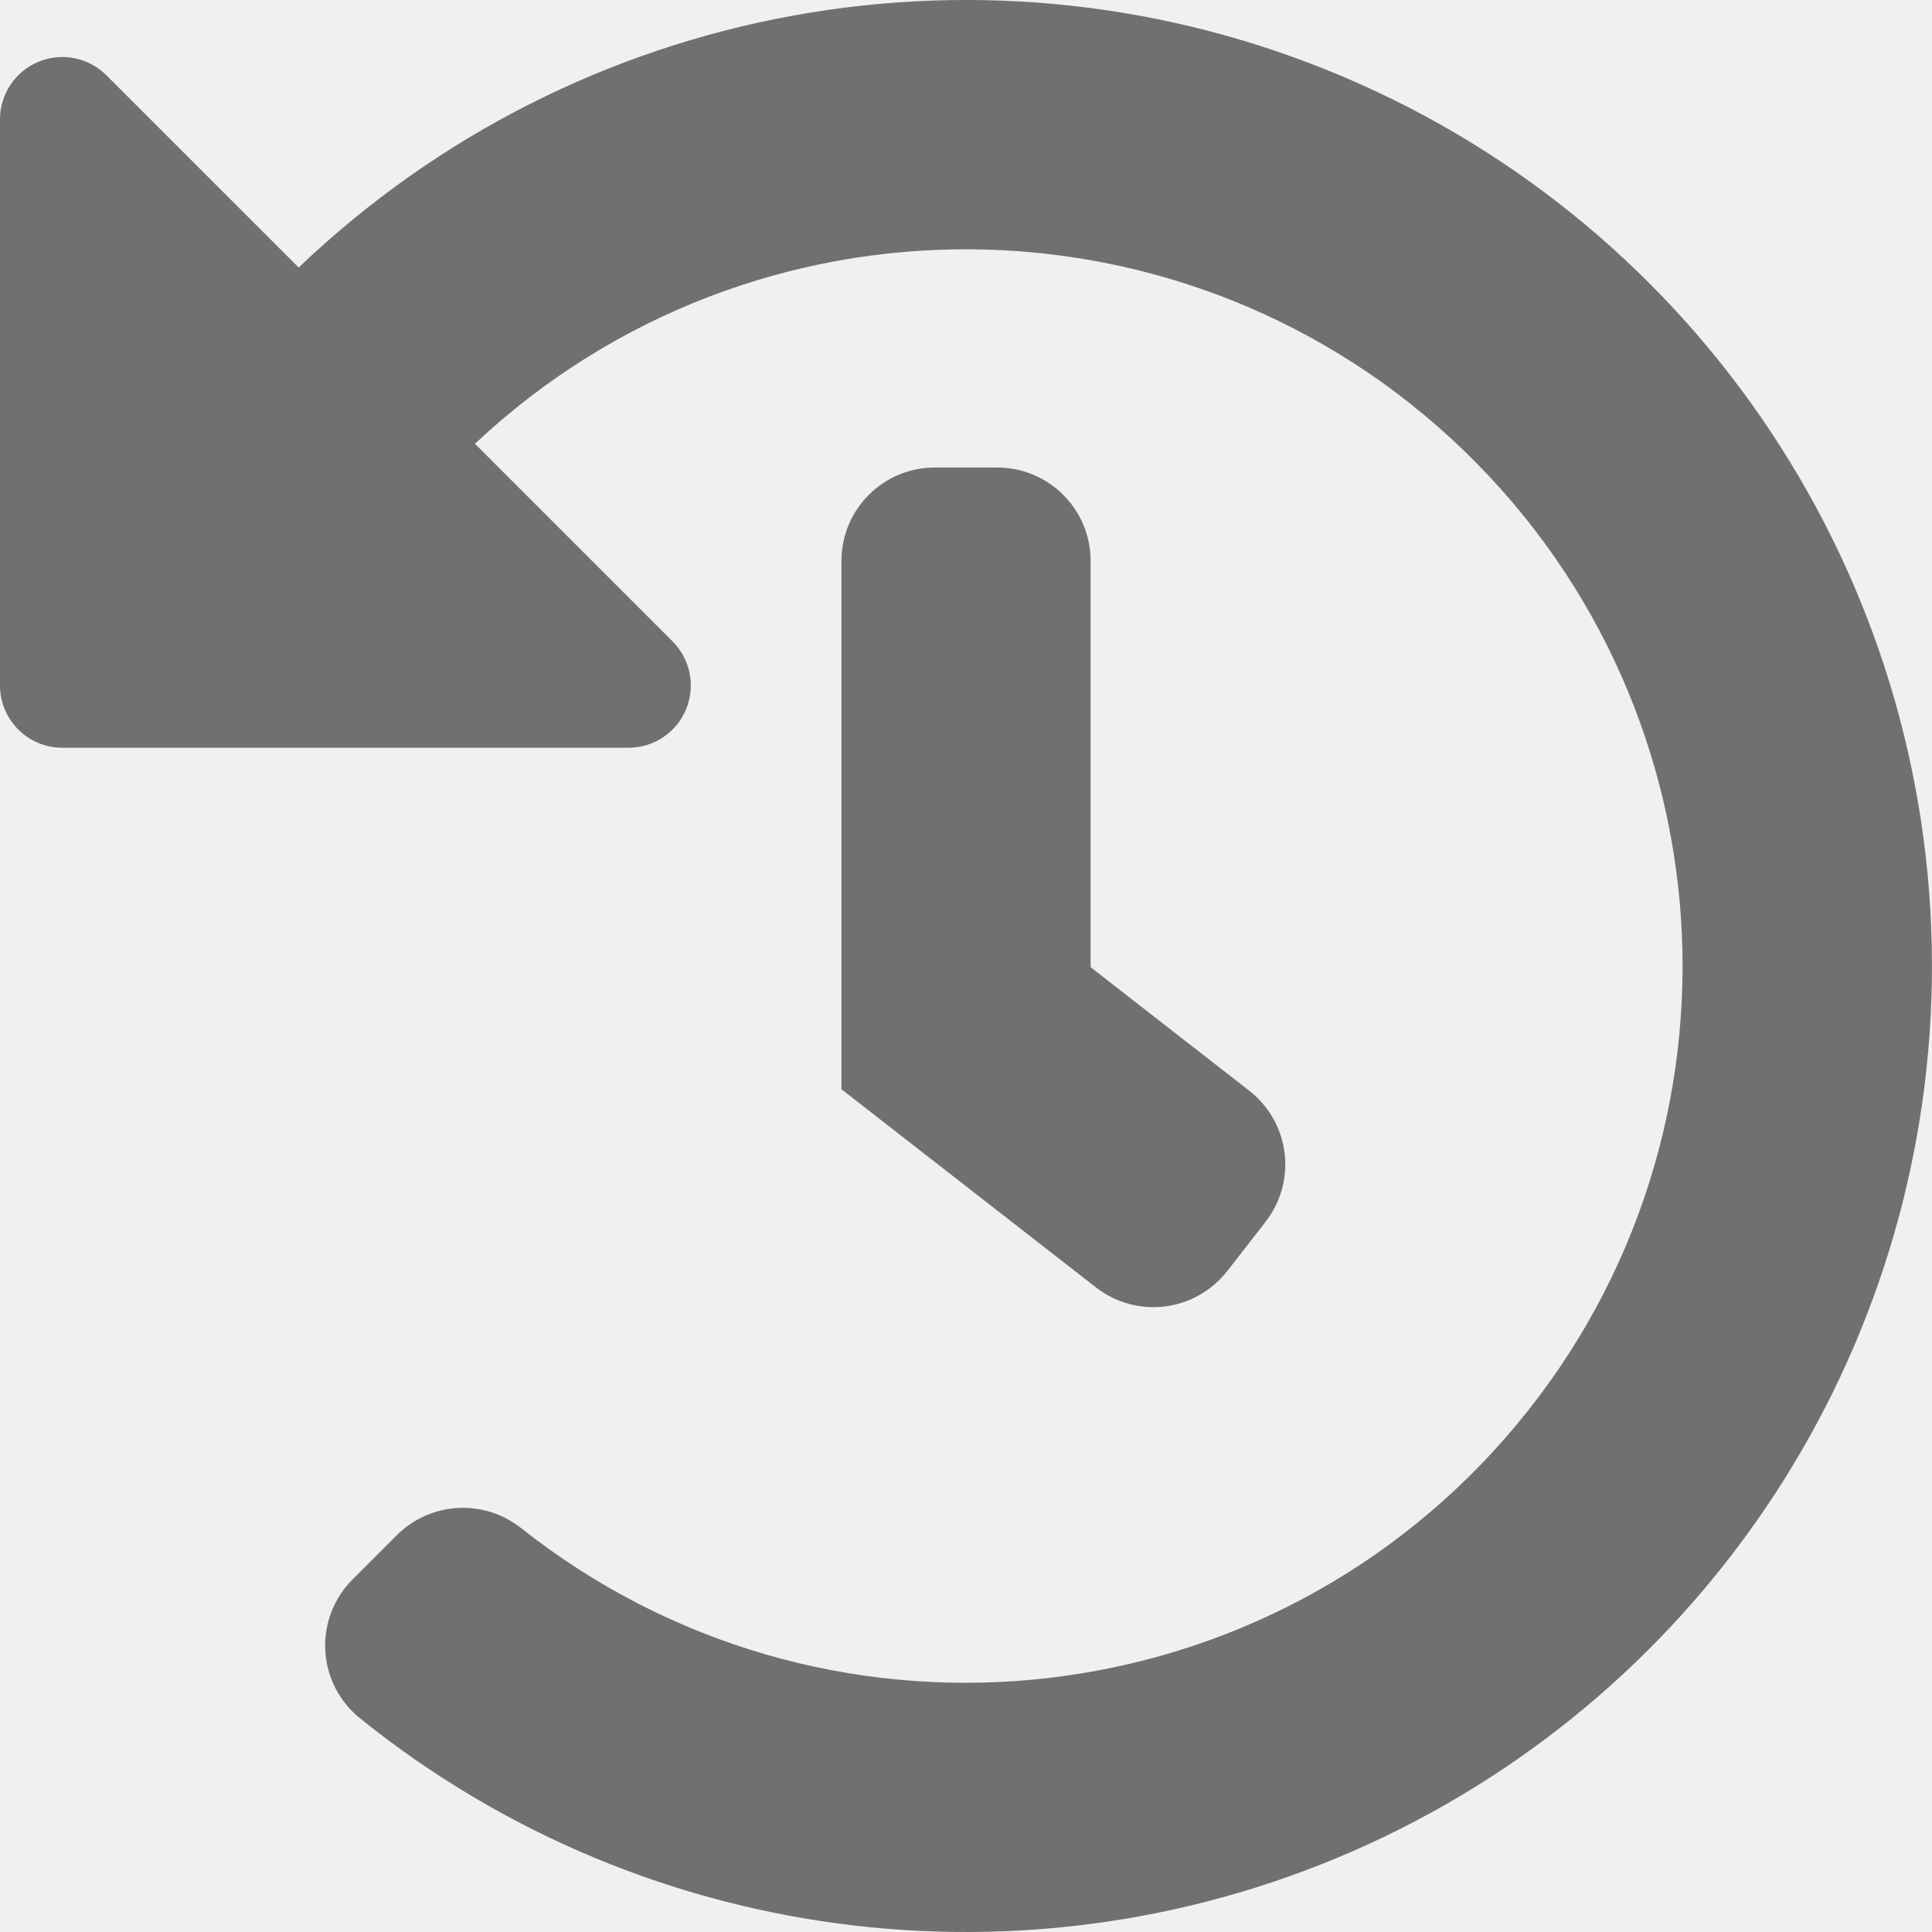
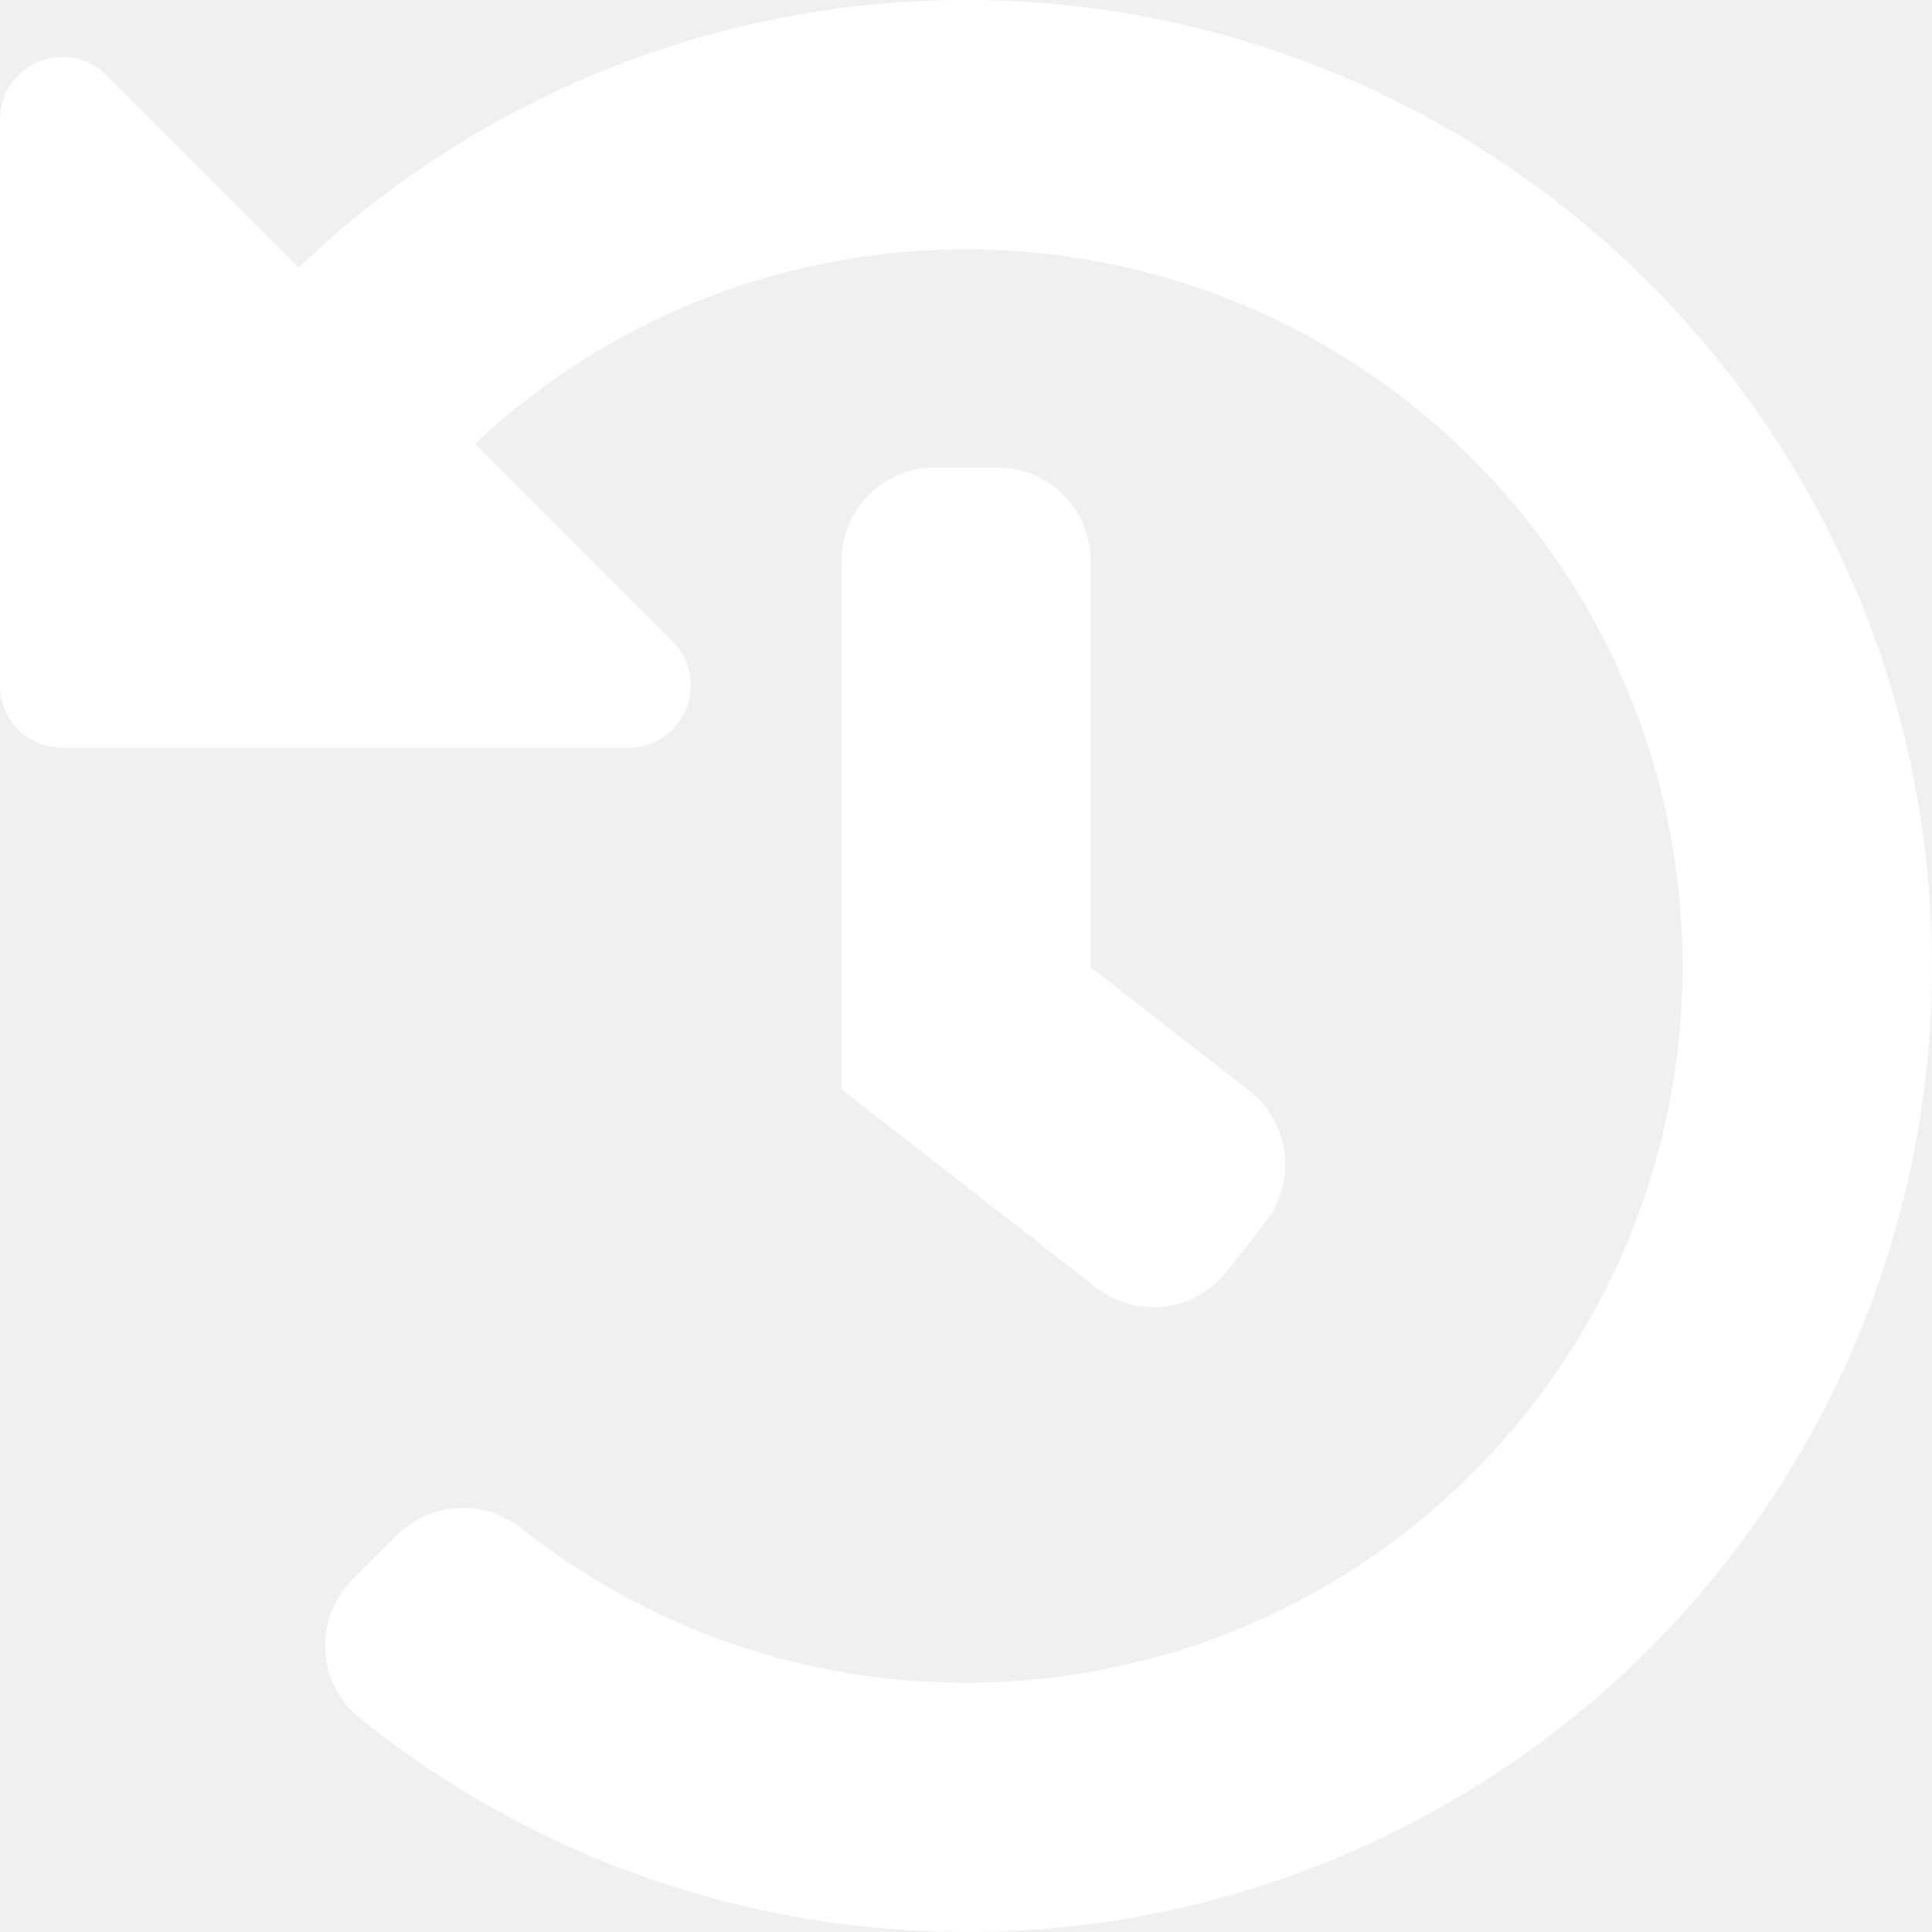
<svg xmlns="http://www.w3.org/2000/svg" width="60" height="60" viewBox="0 0 60 60">
-   <path id="Icon_awesome-history" data-name="Icon awesome-history" d="M60.562,30.506A30,30,0,0,1,11.735,53.92a2.9,2.9,0,0,1-.222-4.307l1.363-1.363a2.908,2.908,0,0,1,3.858-.24,22.259,22.259,0,1,0-1.421-33.665l6.14,6.14a1.935,1.935,0,0,1-1.369,3.3H2.5A1.935,1.935,0,0,1,.563,21.853V4.267A1.936,1.936,0,0,1,3.867,2.9L9.839,8.871A30,30,0,0,1,60.562,30.506Zm-21.884,9.53,1.188-1.528a2.9,2.9,0,0,0-.509-4.074L34.433,30.6V17.982a2.9,2.9,0,0,0-2.9-2.9H29.595a2.9,2.9,0,0,0-2.9,2.9V34.391L34.6,40.545a2.9,2.9,0,0,0,4.074-.509Z" transform="translate(-0.563 -0.563)" fill="#707070" />
+   <path id="Icon_awesome-history" data-name="Icon awesome-history" d="M60.562,30.506A30,30,0,0,1,11.735,53.92a2.9,2.9,0,0,1-.222-4.307l1.363-1.363a2.908,2.908,0,0,1,3.858-.24,22.259,22.259,0,1,0-1.421-33.665l6.14,6.14a1.935,1.935,0,0,1-1.369,3.3H2.5A1.935,1.935,0,0,1,.563,21.853V4.267A1.936,1.936,0,0,1,3.867,2.9L9.839,8.871A30,30,0,0,1,60.562,30.506Zm-21.884,9.53,1.188-1.528a2.9,2.9,0,0,0-.509-4.074L34.433,30.6V17.982a2.9,2.9,0,0,0-2.9-2.9H29.595a2.9,2.9,0,0,0-2.9,2.9V34.391L34.6,40.545a2.9,2.9,0,0,0,4.074-.509Z" transform="translate(-0.563 -0.563)" fill="#fff" />
</svg>
